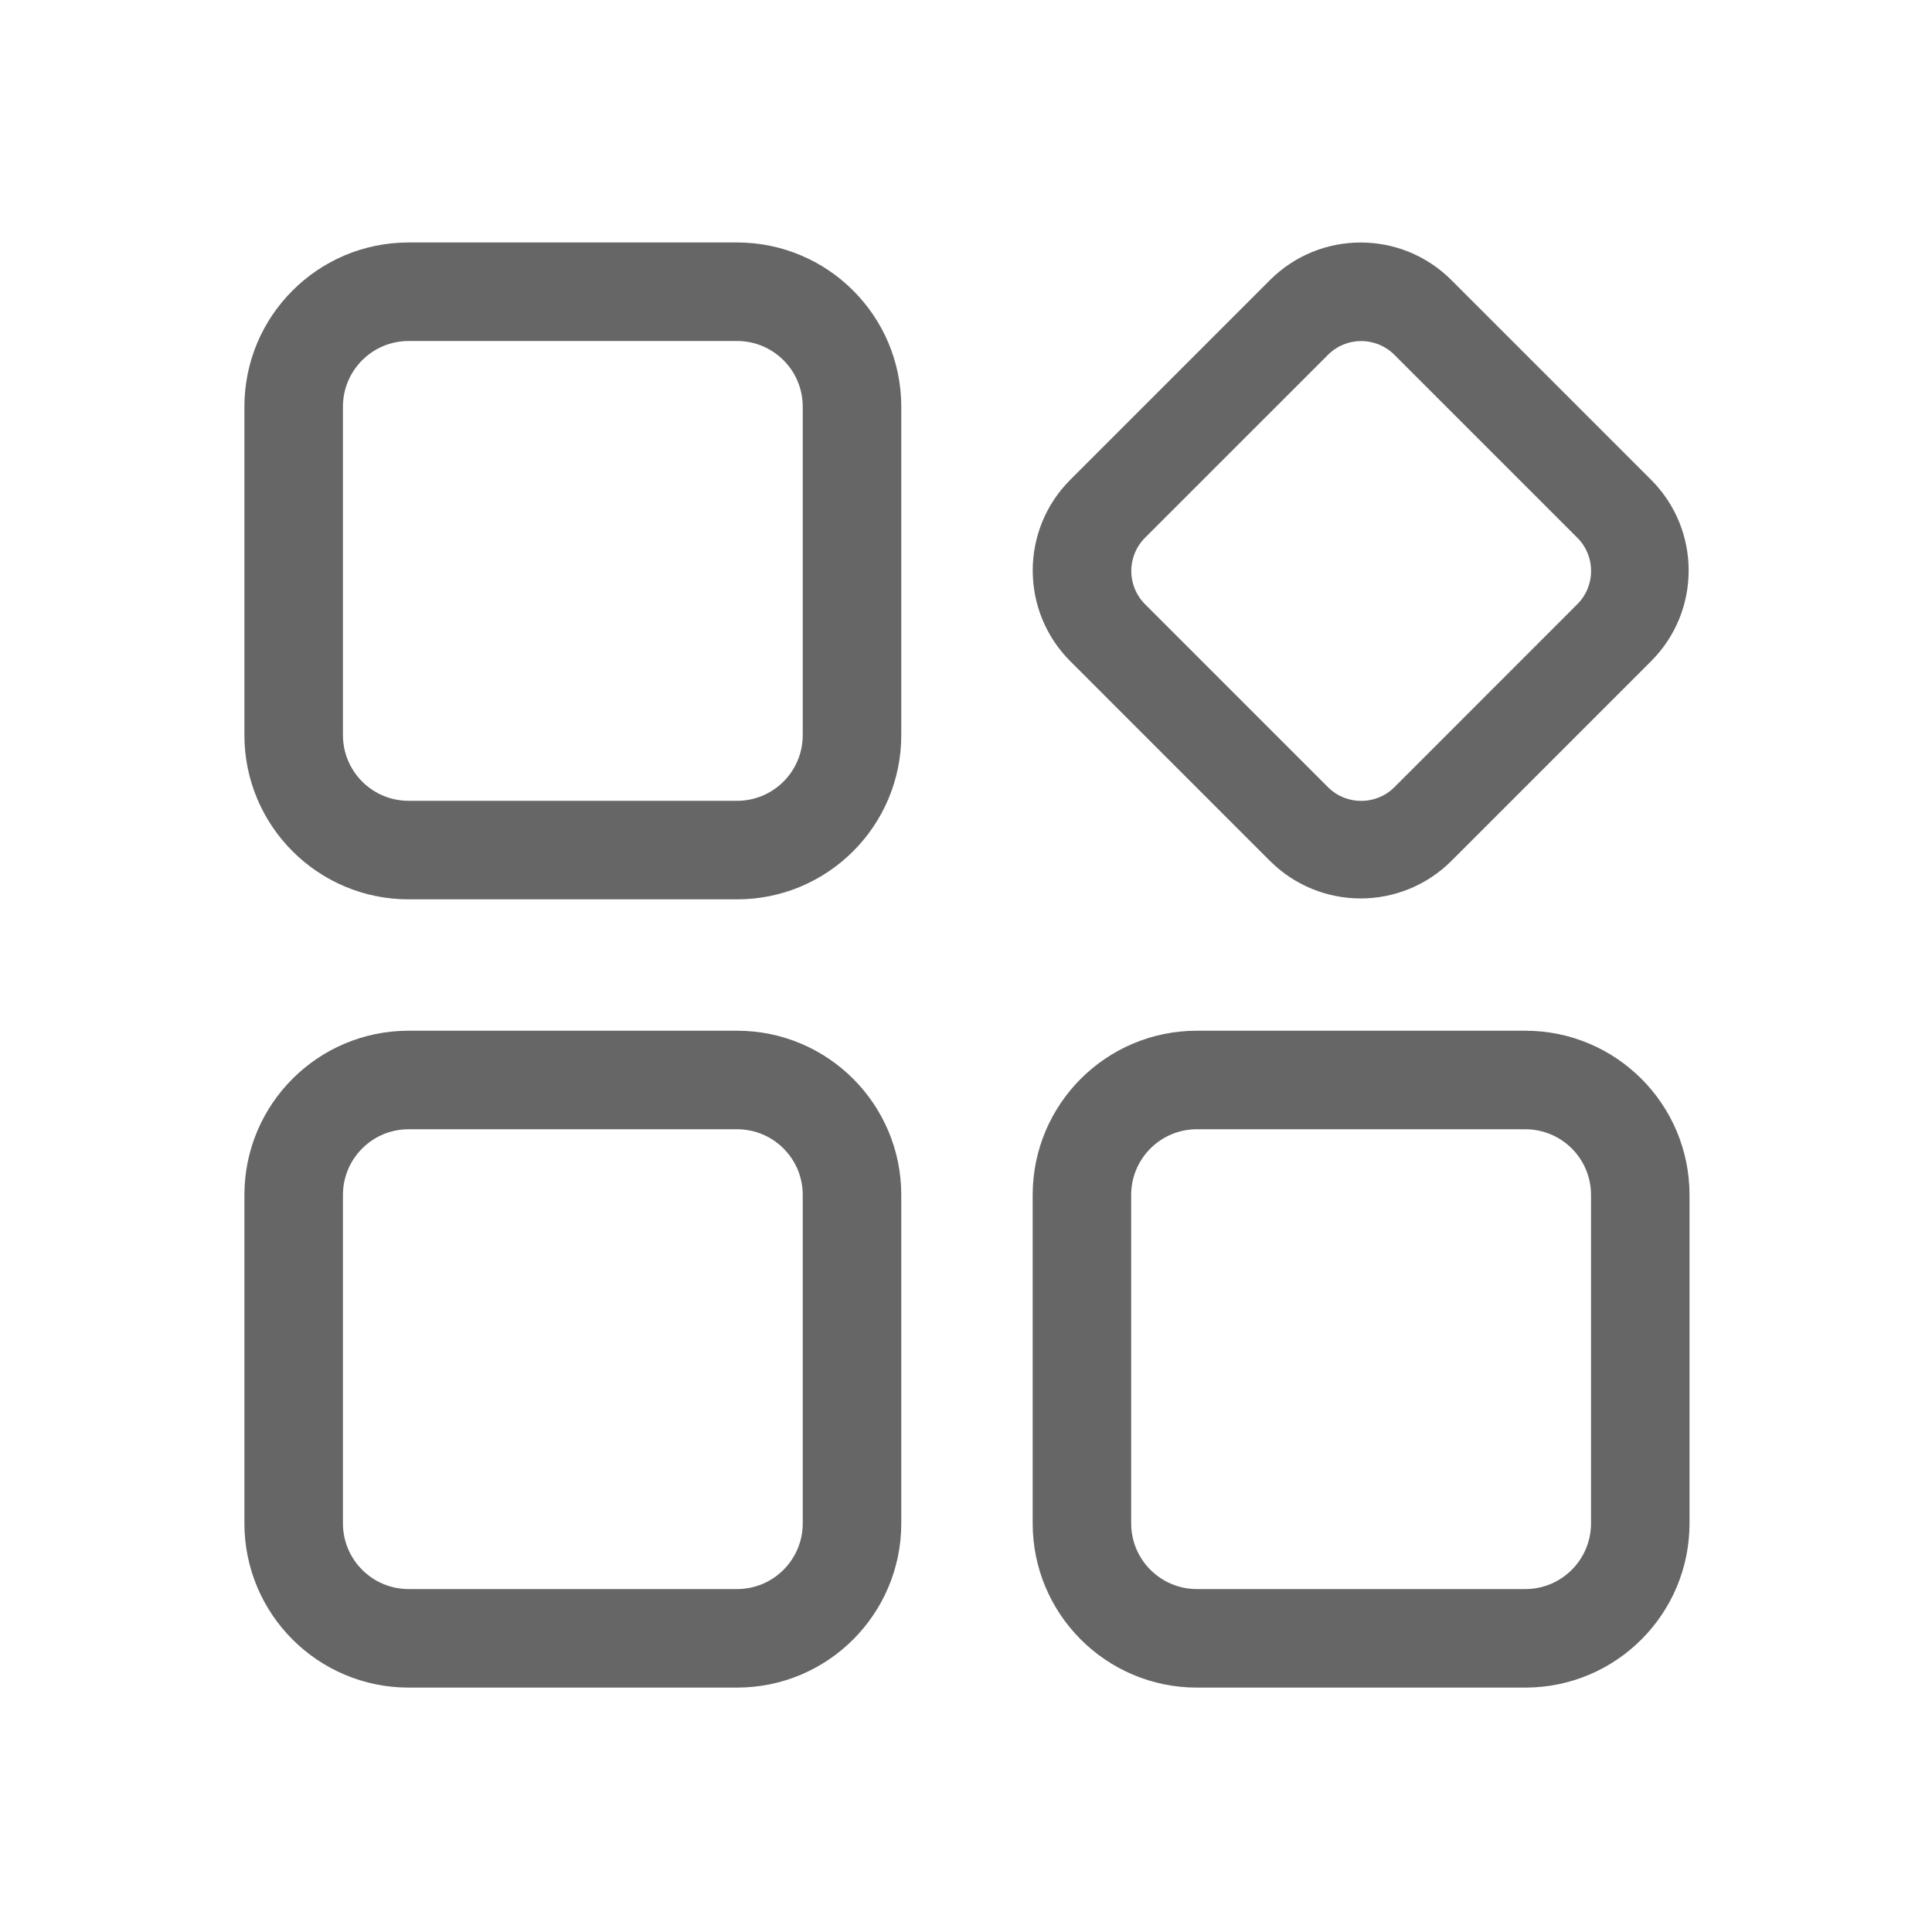
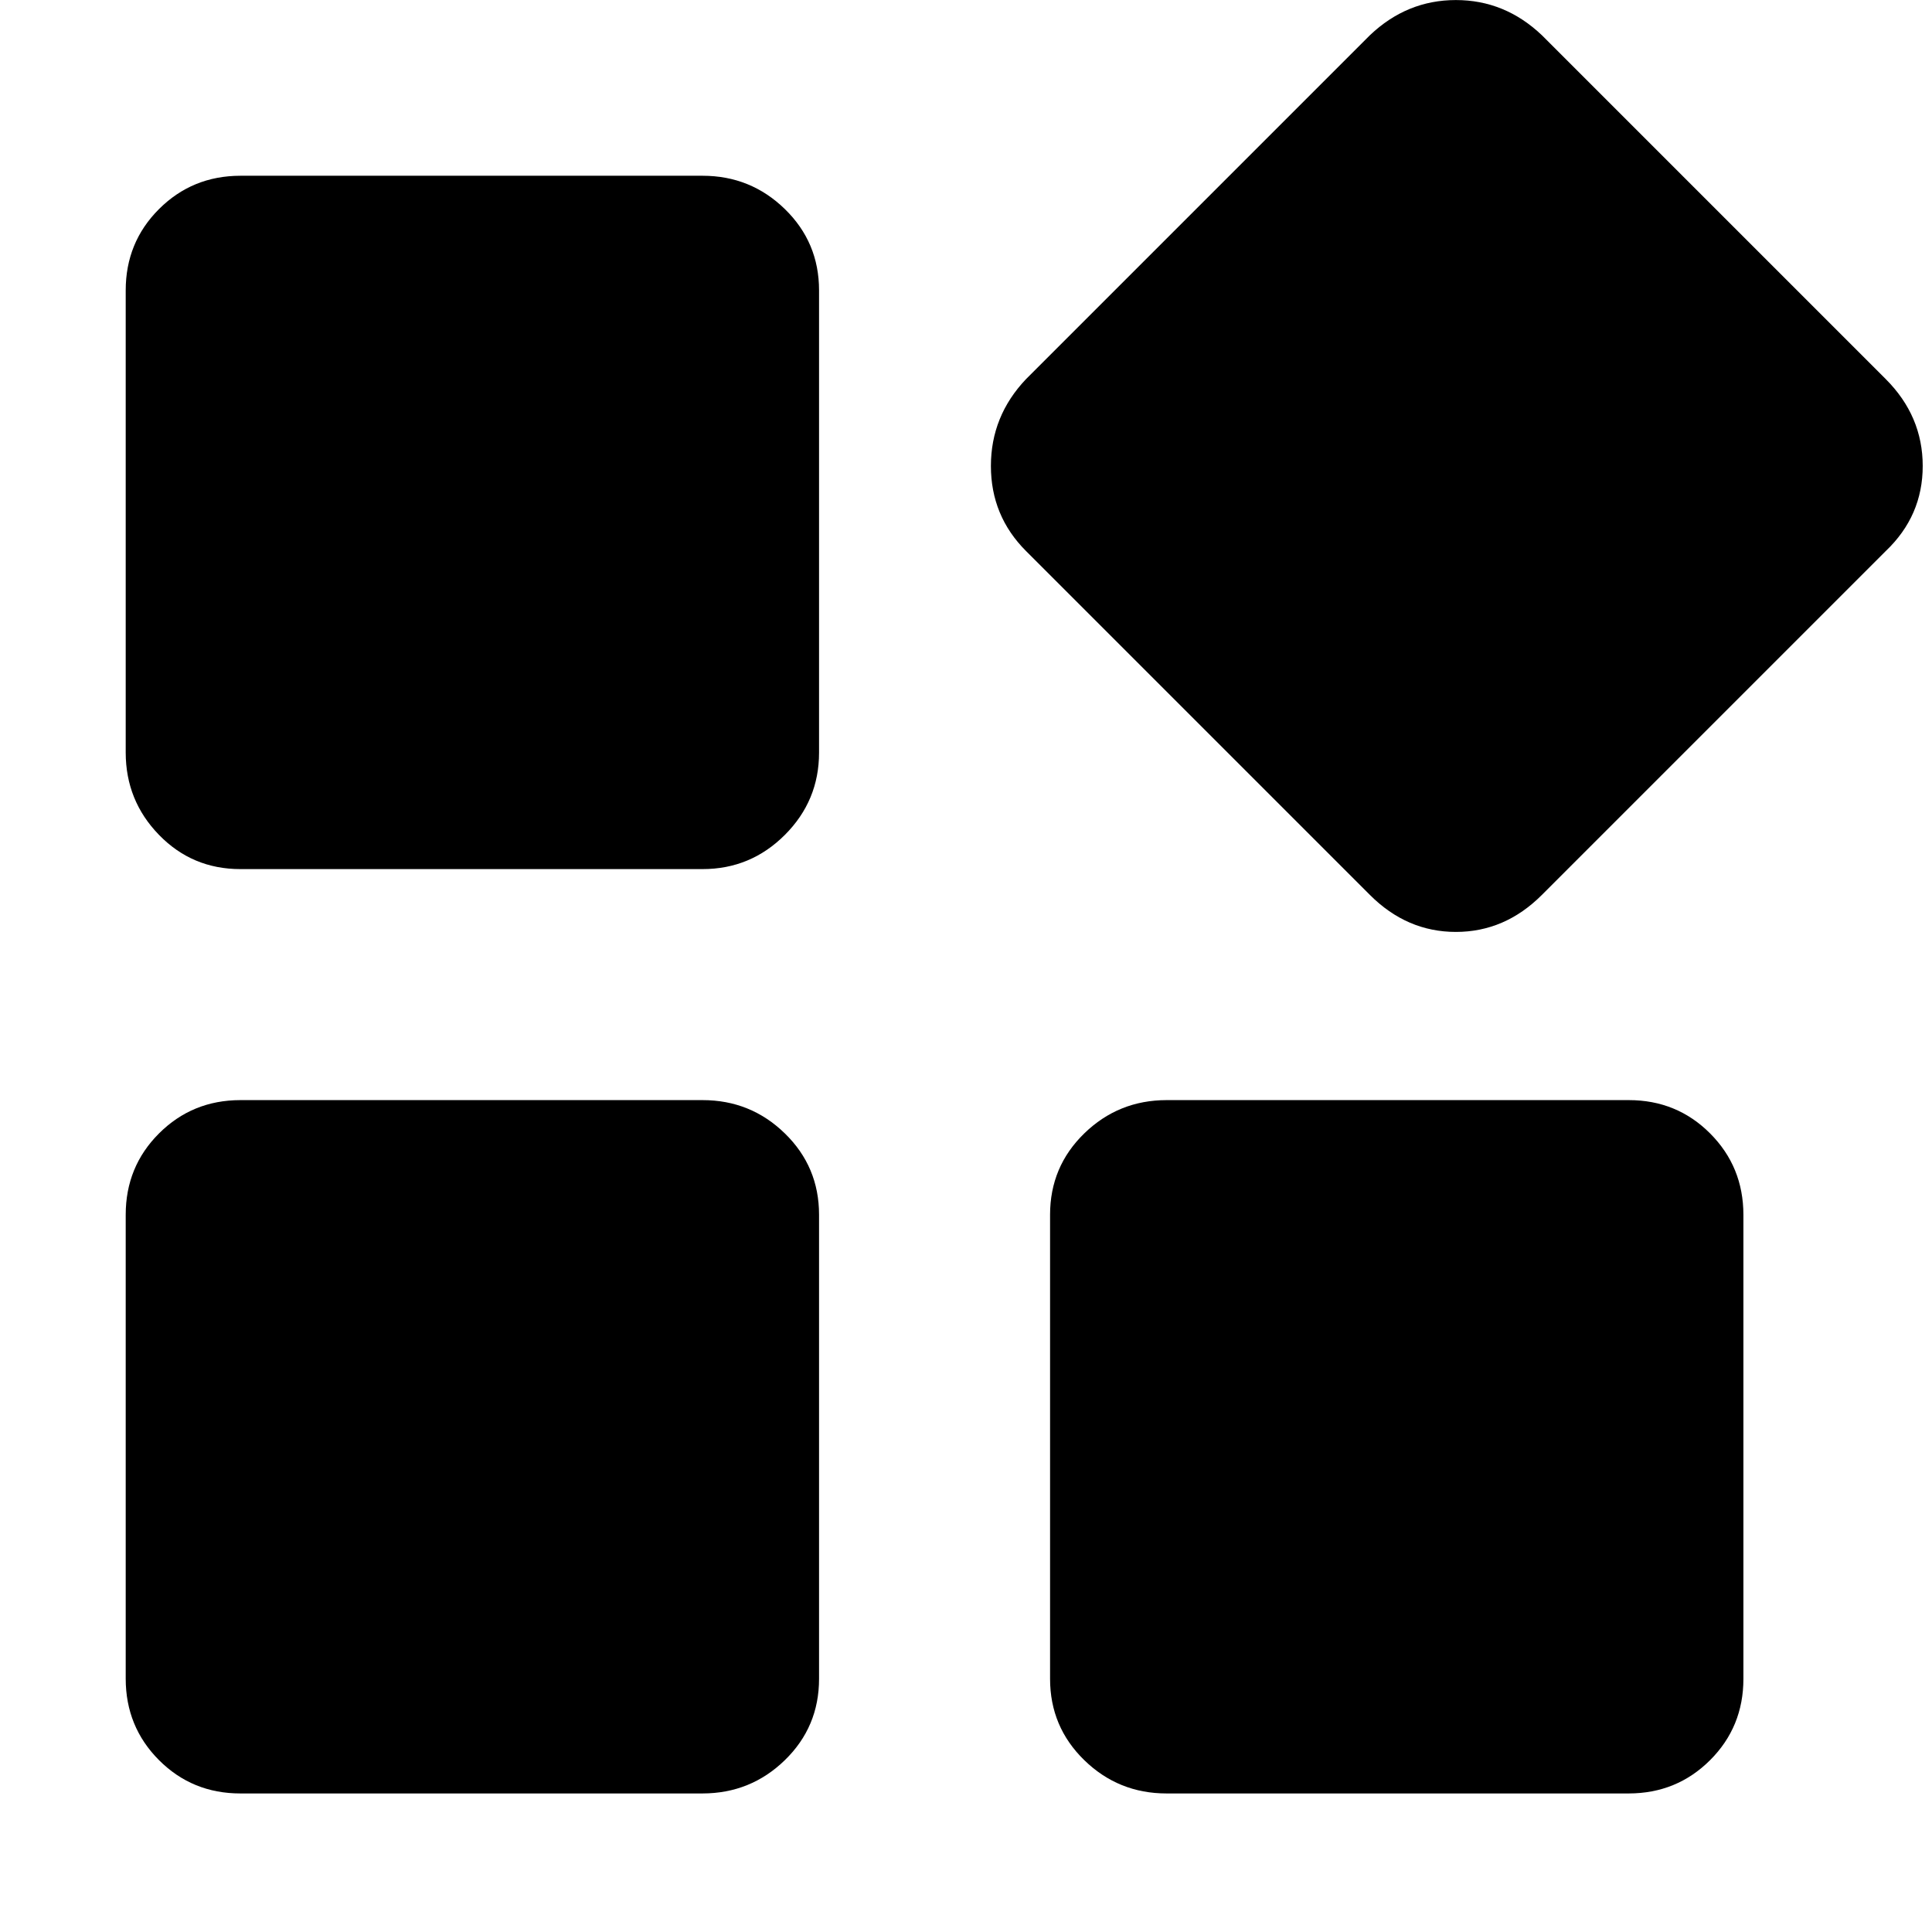
- <svg xmlns="http://www.w3.org/2000/svg" t="1526547872973" class="icon" style="" viewBox="0 0 1024 1024" version="1.1" p-id="4147" width="30" height="30">
+ <svg xmlns="http://www.w3.org/2000/svg" t="1531966082022" class="icon" style="" viewBox="0 0 1024 1024" version="1.1" p-id="2463" width="48" height="48">
  <defs>
    <style type="text/css" />
  </defs>
-   <path d="M673.087 456.273c26.571 26.554 69.632 26.554 96.202 0l105.807-105.807c26.571-26.554 26.571-69.631 0-96.186L769.289 148.474c-26.57-26.587-69.631-26.587-96.202 0L567.28 254.28c-26.554 26.554-26.554 69.631 0 96.186L673.087 456.273zM606.89 285.016l96.951-96.933c9.722-9.758 25.516-9.758 35.241 0l96.933 96.933c9.742 9.724 9.742 25.5 0 35.223l-96.933 96.966c-9.724 9.724-25.518 9.724-35.241 0l-96.951-96.966C597.165 310.517 597.165 294.741 606.89 285.016zM808.44 546.304 634.362 546.304c-48.059 0-87.023 38.963-87.023 87.039l0 174.079c0 48.041 38.964 87.039 87.023 87.039l174.078 0c48.074 0 87.039-38.997 87.039-87.039L895.479 633.343C895.479 585.268 856.515 546.304 808.44 546.304zM843.272 807.421c0 19.21-15.589 34.815-34.832 34.815L634.362 842.236c-19.211 0-34.816-15.605-34.816-34.815L599.546 633.343c0-19.243 15.605-34.815 34.816-34.815l174.078 0c19.243 0 34.832 15.573 34.832 34.815L843.272 807.421zM390.668 546.304 216.574 546.304c-48.059 0-87.031 38.963-87.031 87.039l0 174.079c0 48.041 38.973 87.039 87.031 87.039l174.094 0c48.059 0 87.023-38.997 87.023-87.039L477.691 633.343C477.691 585.268 438.727 546.304 390.668 546.304zM425.468 807.421c0 19.21-15.58 34.815-34.8 34.815L216.574 842.236c-19.218 0-34.809-15.605-34.809-34.815L181.765 633.343c0-19.243 15.59-34.815 34.809-34.815l174.094 0c19.22 0 34.8 15.573 34.8 34.815L425.468 807.421zM390.668 128.516 216.574 128.516c-48.059 0-87.031 38.963-87.031 87.039l0 174.079c0 48.042 38.973 87.039 87.031 87.039l174.094 0c48.059 0 87.023-38.997 87.023-87.039L477.691 215.555C477.691 167.479 438.727 128.516 390.668 128.516zM425.468 389.634c0 19.211-15.58 34.816-34.8 34.816L216.574 424.45c-19.218 0-34.809-15.605-34.809-34.816L181.765 215.555c0-19.243 15.59-34.815 34.809-34.815l174.094 0c19.22 0 34.8 15.572 34.8 34.815L425.468 389.634z" p-id="4148" fill="#666666" />
+   <path d="M372.375 93.154q25.492 0 43.615 17.653t18.123 43.114l0 244.979q0 25.492-18.123 43.615t-43.615 18.123l-244.979 0q-25.492 0-43.114-18.123t-17.653-43.615l0-244.979q0-25.492 17.653-43.114t43.114-17.653l244.979 0zM372.375 583.081q25.492 0 43.615 17.653t18.123 43.114l0 245.951q0 25.492-18.123 43.114t-43.615 17.653l-244.979 0q-25.492 0-43.114-17.653t-17.653-43.114l0-245.951q0-25.492 17.653-43.114t43.114-17.653l244.979 0zM863.274 583.081q25.492 0 43.114 17.653t17.653 43.114l0 245.951q0 25.492-17.653 43.114t-43.114 17.653l-244.979 0q-25.492 0-43.615-17.653t-18.123-43.114l0-245.951q0-25.492 18.123-43.114t43.615-17.653l244.979 0zM999.481 200.922q19.597 19.597 19.597 46.061t-19.597 45.089l-182.269 182.269q-19.597 19.597-45.559 19.597t-45.559-19.597l-182.269-182.269q-18.625-18.625-18.625-45.089t18.625-46.061l182.269-182.269q19.597-18.625 45.559-18.625t45.559 18.625z" p-id="2464" />
</svg>
